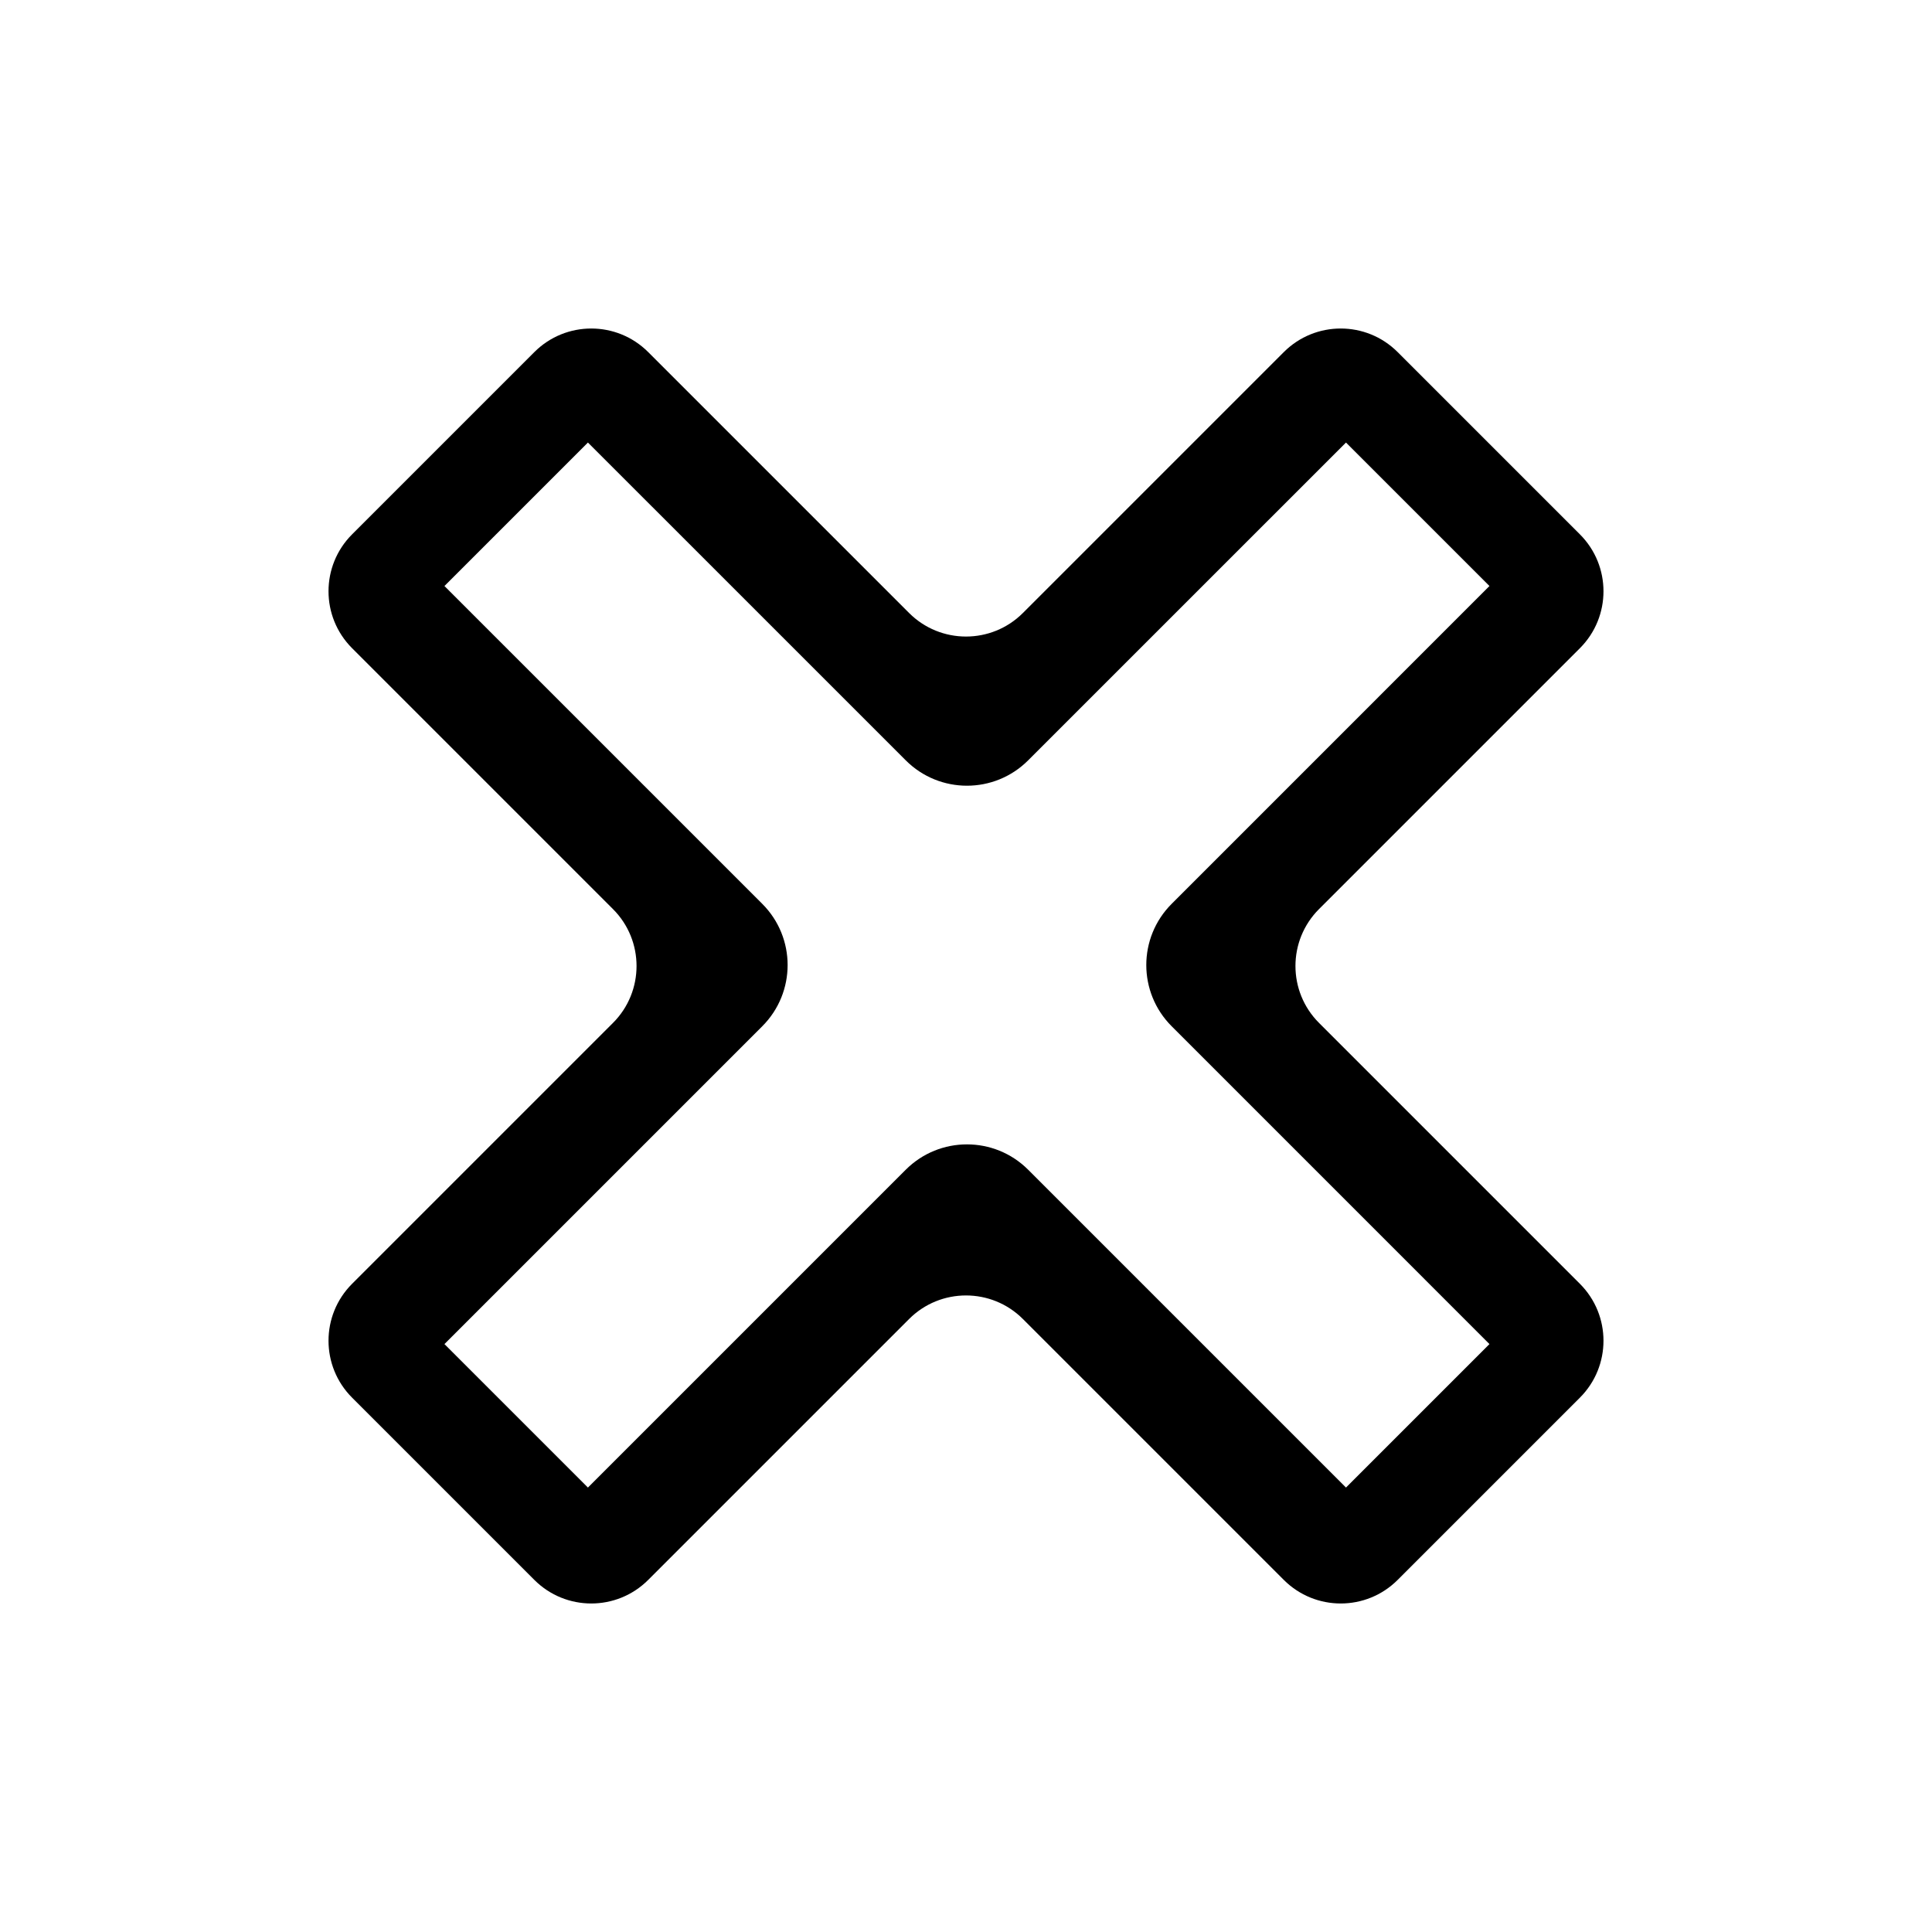
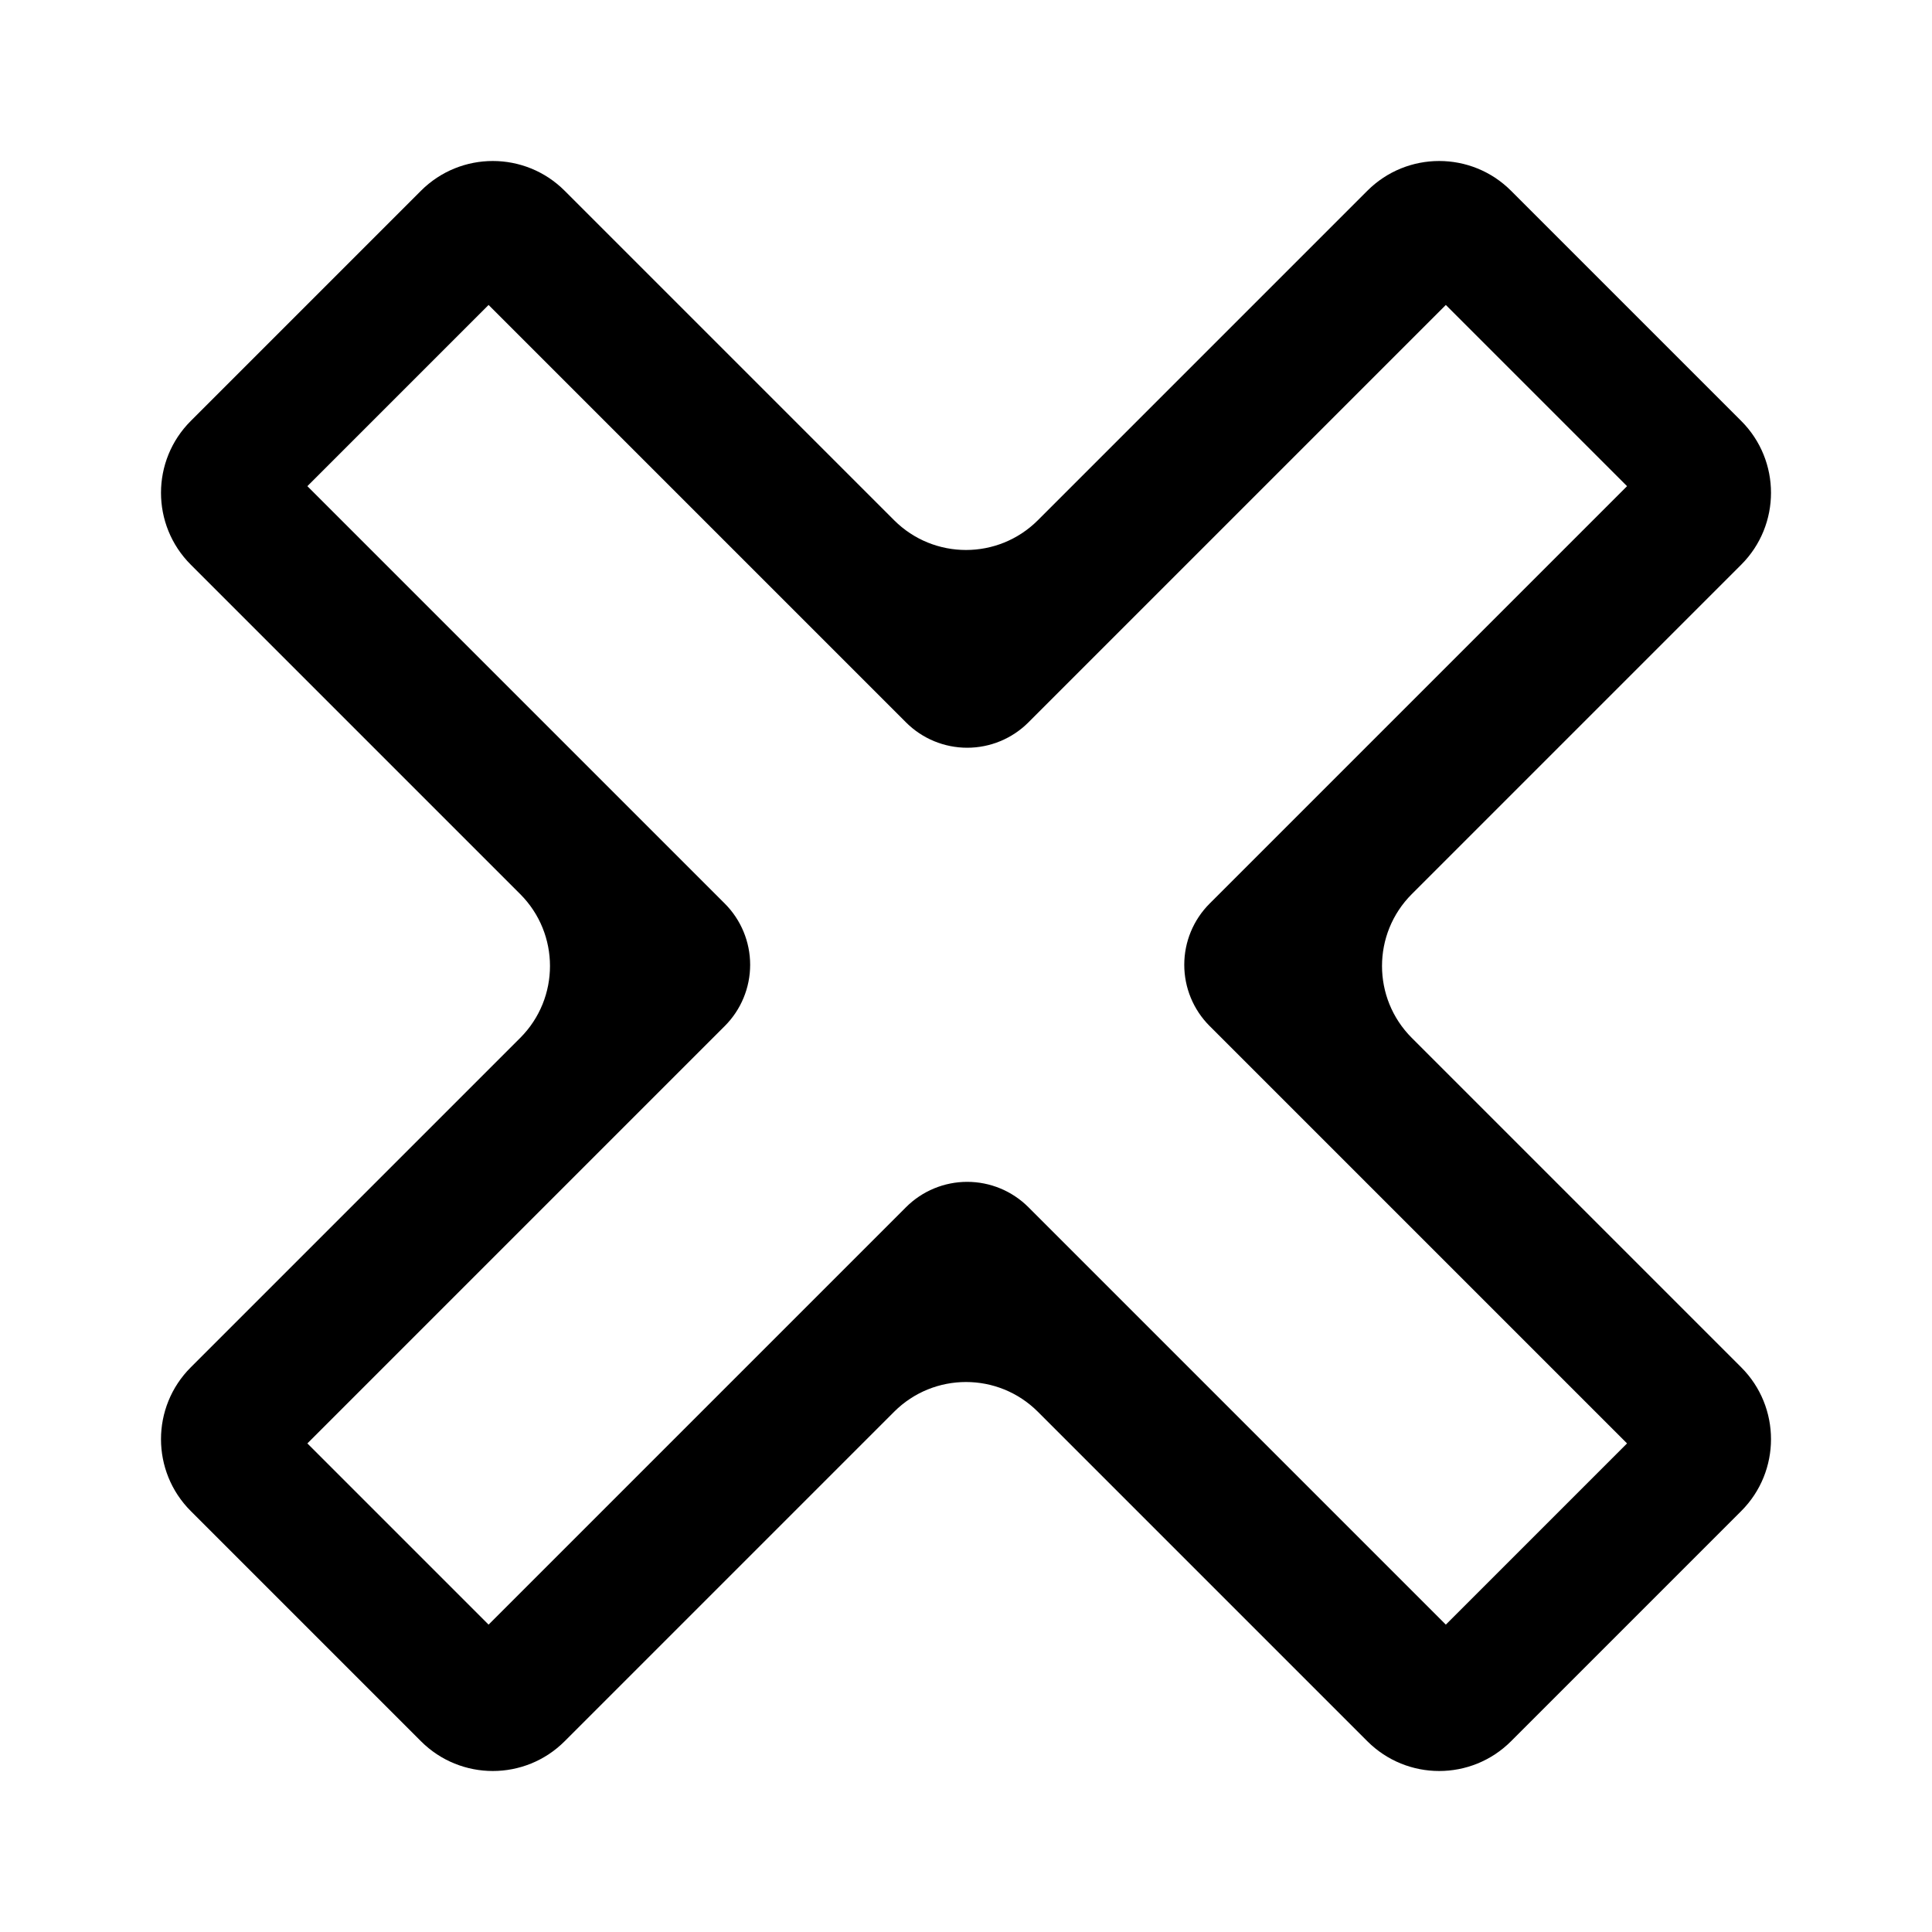
<svg xmlns="http://www.w3.org/2000/svg" width="100%" height="100%" viewBox="0 0 72 72" version="1.1" xml:space="preserve" style="fill-rule:evenodd;clip-rule:evenodd;stroke-linejoin:round;stroke-miterlimit:2;">
  <rect id="task_cancel" x="0" y="-0" width="72" height="72" style="fill:none;" />
-   <path id="path18404" d="M13.121,19.914L19.914,13.121C21.085,11.95 22.985,11.95 24.156,13.121L33.879,22.844C35.05,24.015 36.95,24.015 38.121,22.844L47.844,13.121C49.015,11.95 50.915,11.95 52.086,13.121L58.879,19.914C60.05,21.085 60.05,22.985 58.879,24.156L49.156,33.879C47.985,35.05 47.985,36.95 49.156,38.121L58.879,47.844C60.05,49.015 60.05,50.915 58.879,52.086L52.086,58.879C50.915,60.05 49.015,60.05 47.844,58.879L38.121,49.156C36.95,47.985 35.05,47.985 33.879,49.156L24.156,58.879C22.985,60.05 21.085,60.05 19.914,58.879L13.121,52.086C11.95,50.915 11.95,49.015 13.121,47.844L22.844,38.121C24.015,36.95 24.015,35.05 22.844,33.879L13.121,24.156C11.95,22.985 11.95,21.085 13.121,19.914ZM28.408,33.684C29.667,34.944 29.667,36.985 28.408,38.245C24.411,42.241 16.563,50.09 16.563,50.09L21.91,55.437C21.91,55.437 29.759,47.589 33.755,43.592C35.015,42.333 37.056,42.333 38.316,43.592C42.312,47.589 50.161,55.437 50.161,55.437L55.508,50.09C55.508,50.09 47.66,42.241 43.664,38.245C42.404,36.985 42.404,34.944 43.664,33.684C47.66,29.688 55.508,21.839 55.508,21.839L50.161,16.492C50.161,16.492 42.312,24.34 38.316,28.336C37.056,29.596 35.015,29.596 33.755,28.336C29.759,24.34 21.91,16.492 21.91,16.492L16.563,21.839C16.563,21.839 24.411,29.688 28.408,33.684Z" />
+   <path id="path18404" d="M7.11,15.687L15.687,7.11C17.166,5.63 19.565,5.63 21.044,7.11L33.321,19.387C34.801,20.866 37.199,20.866 38.679,19.387L50.956,7.11C52.435,5.63 54.834,5.63 56.313,7.11L64.89,15.687C66.37,17.166 66.37,19.565 64.89,21.044L52.613,33.321C51.134,34.801 51.134,37.199 52.613,38.679L64.89,50.956C66.37,52.435 66.37,54.834 64.89,56.313L56.313,64.89C54.834,66.37 52.435,66.37 50.956,64.89L38.679,52.613C37.199,51.134 34.801,51.134 33.321,52.613L21.044,64.89C19.565,66.37 17.166,66.37 15.687,64.89L7.11,56.313C5.63,54.834 5.63,52.435 7.11,50.956L19.387,38.679C20.866,37.199 20.866,34.801 19.387,33.321L7.11,21.044C5.63,19.565 5.63,17.166 7.11,15.687ZM27.012,33.675C27.616,34.28 27.956,35.1 27.956,35.955C27.956,36.81 27.616,37.631 27.012,38.235C22.202,43.045 11.455,53.792 11.455,53.792L18.208,60.545C18.208,60.545 28.955,49.798 33.765,44.988C34.369,44.384 35.19,44.044 36.045,44.044C36.9,44.044 37.72,44.384 38.325,44.988C43.135,49.798 53.882,60.545 53.882,60.545L60.635,53.792C60.635,53.792 49.888,43.045 45.078,38.235C44.473,37.631 44.134,36.81 44.134,35.955C44.134,35.1 44.473,34.28 45.078,33.675C49.888,28.865 60.635,18.118 60.635,18.118L53.882,11.365C53.882,11.365 43.135,22.112 38.325,26.922C37.72,27.527 36.9,27.866 36.045,27.866C35.19,27.866 34.369,27.527 33.765,26.922C28.955,22.112 18.208,11.365 18.208,11.365L11.455,18.118C11.455,18.118 22.202,28.865 27.012,33.675Z" />
</svg>
